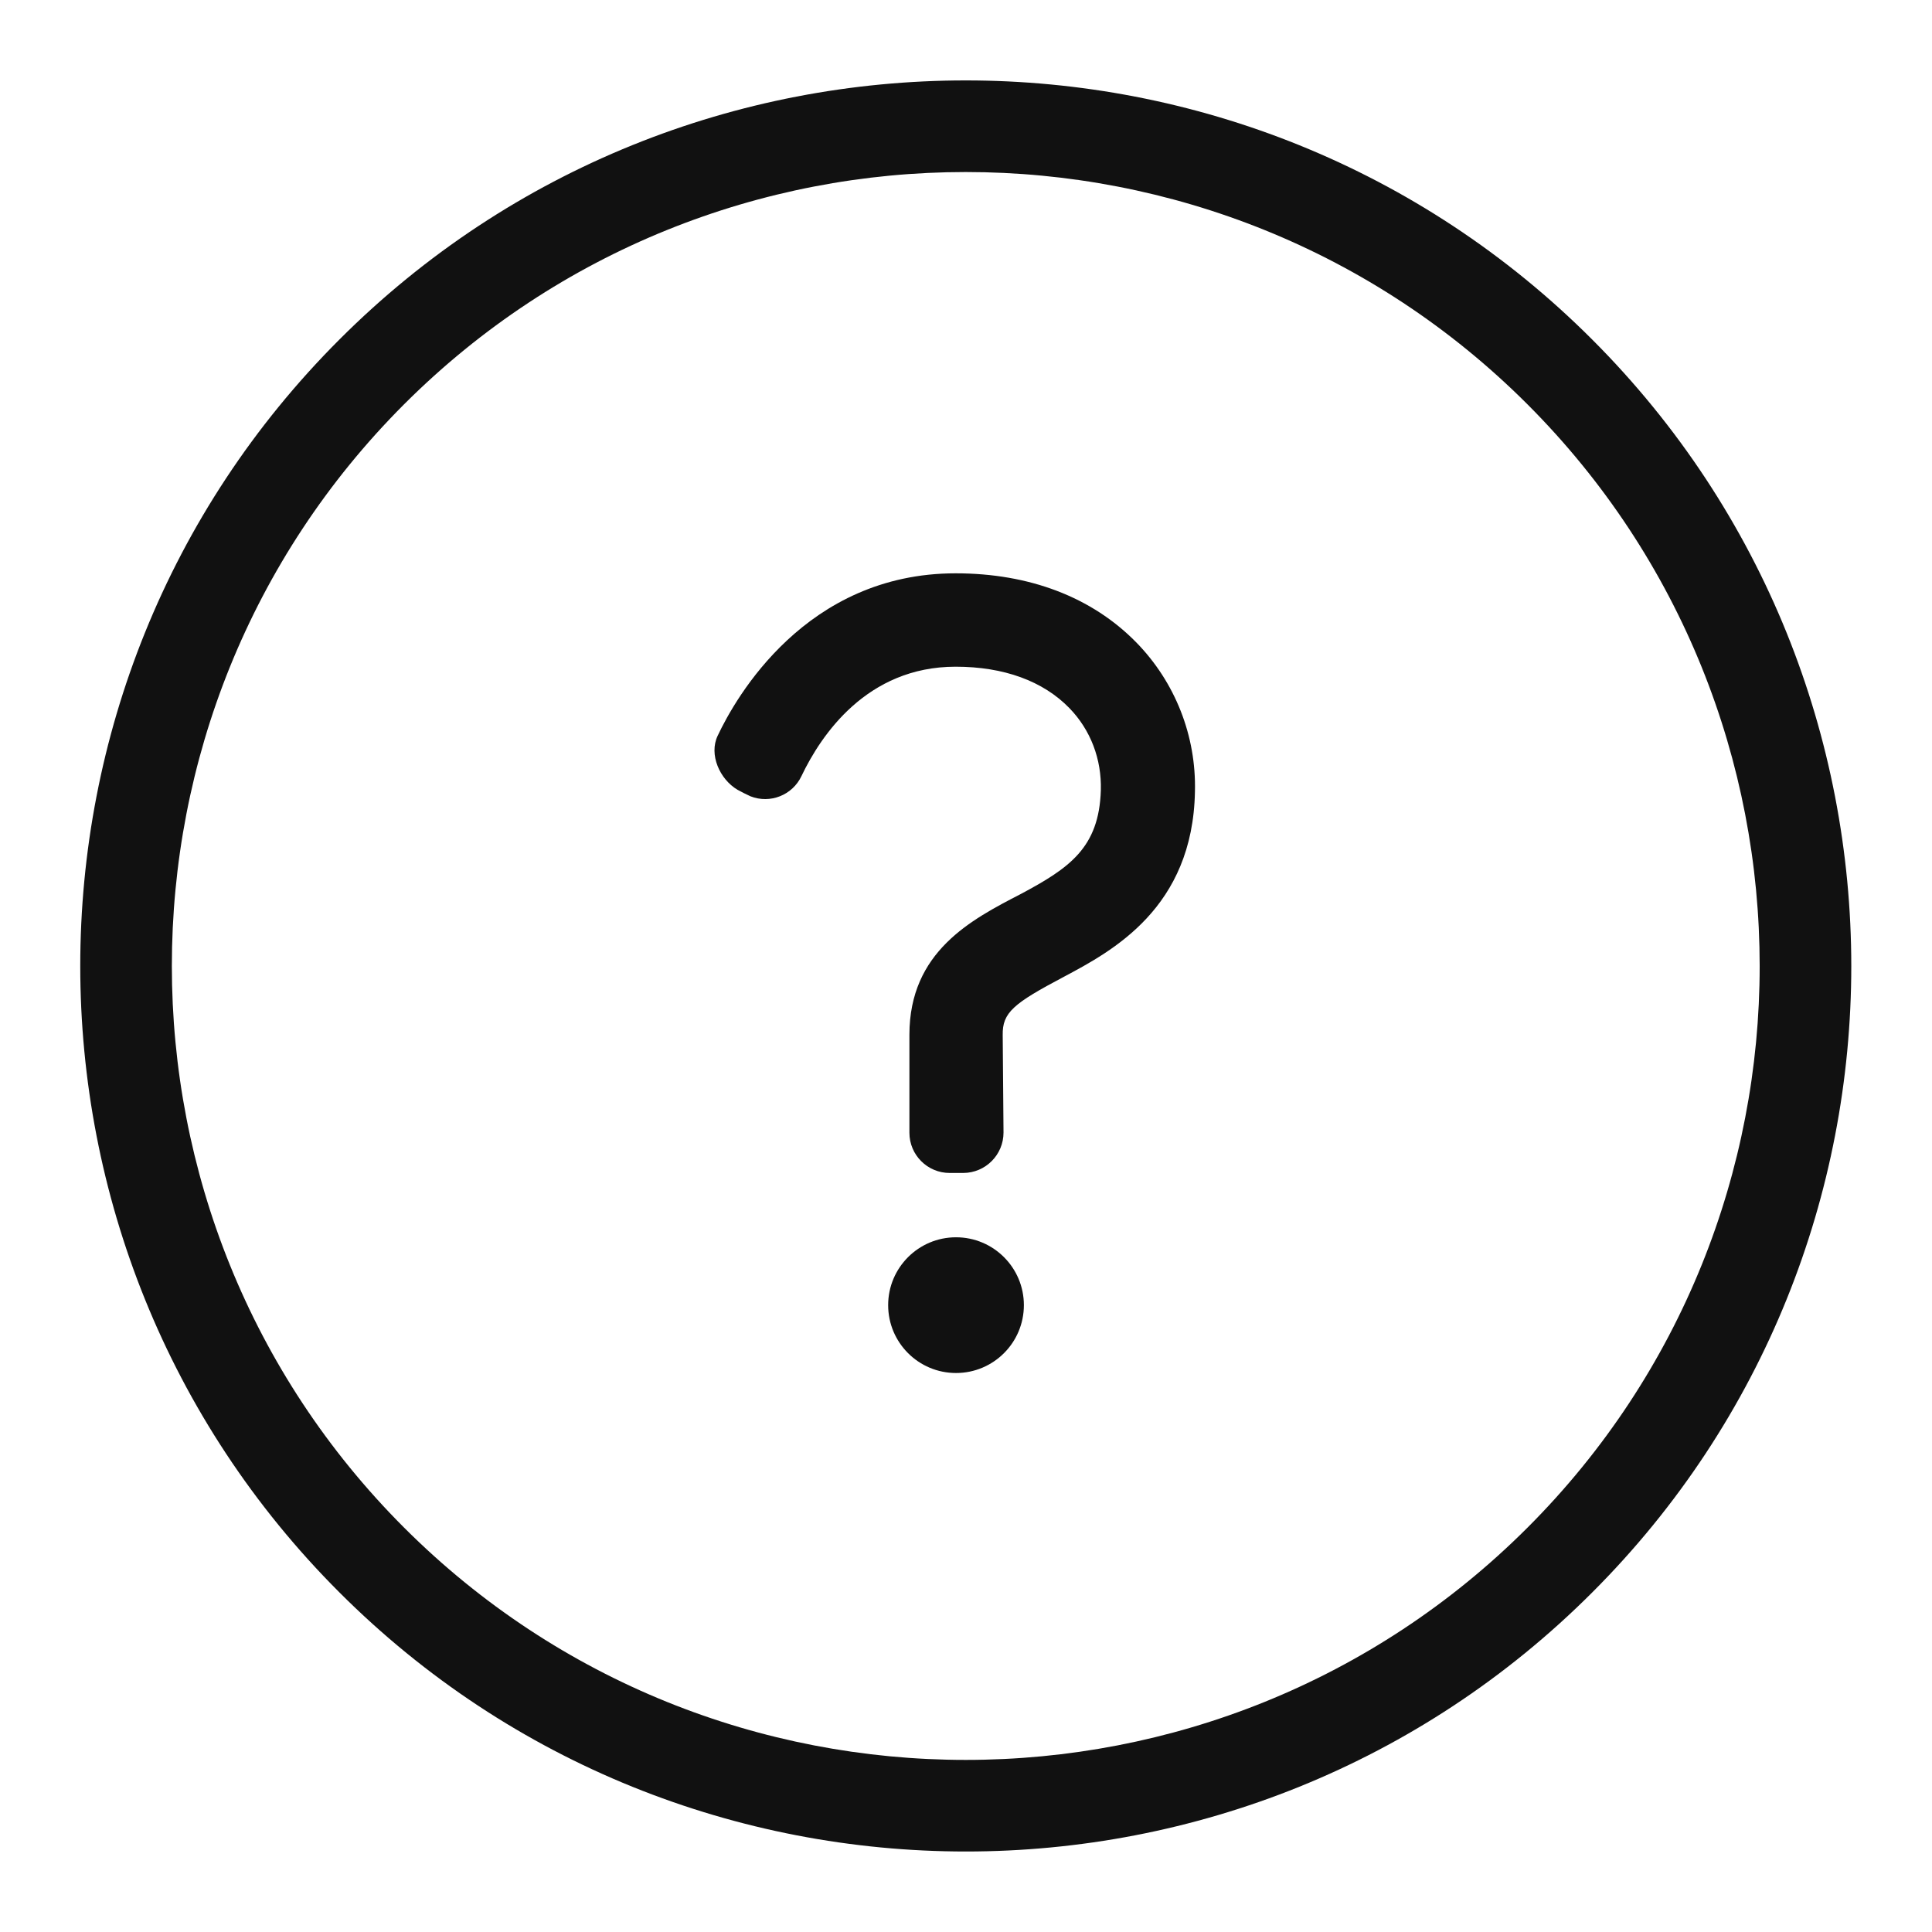
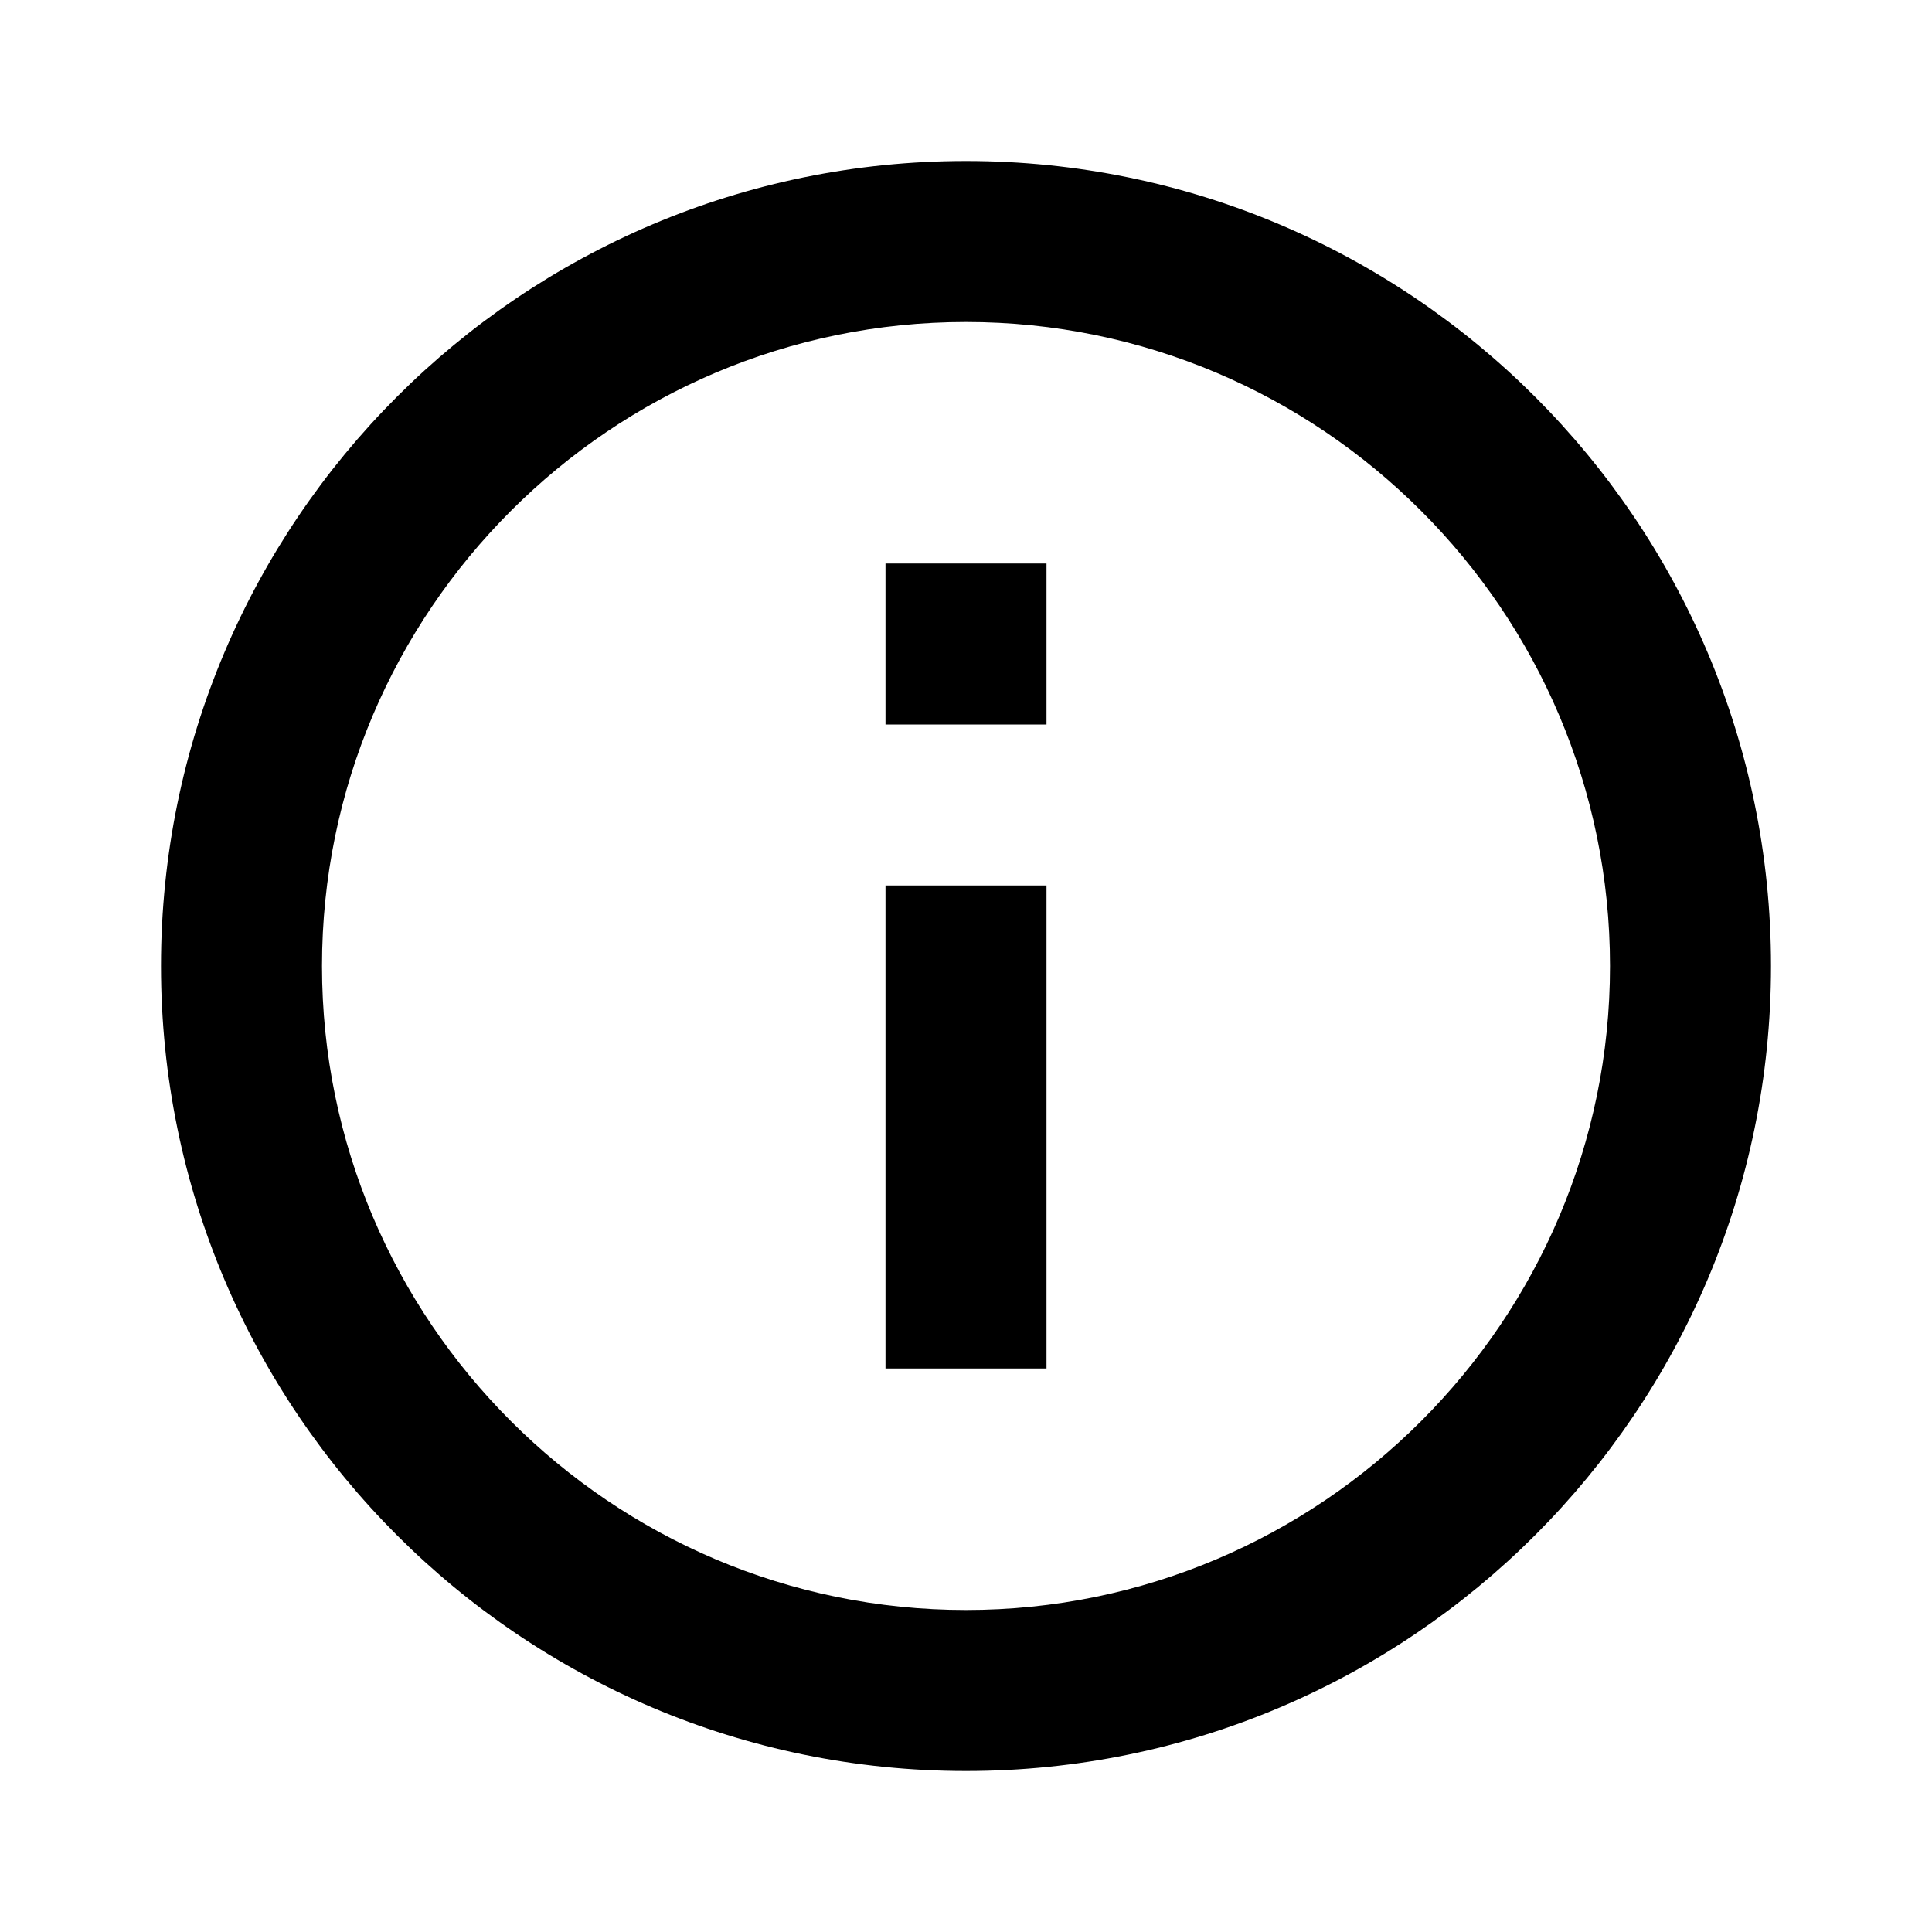
- <svg xmlns="http://www.w3.org/2000/svg" viewBox="0 0 24 24">
-   <path fill="#111" d="M19.779 4.218c-4.29-4.292-11.274-4.292-15.563 0-4.292 4.291-4.292 11.273 0 15.563C6.361 21.927 9.179 23 11.998 23s5.637-1.073 7.782-3.219c4.29-4.289 4.29-11.271-.001-15.563zm-.804 14.759c-3.849 3.847-10.106 3.847-13.955 0-3.847-3.847-3.847-10.107 0-13.955 1.924-1.923 4.451-2.885 6.977-2.885s5.054.962 6.977 2.885c3.847 3.848 3.847 10.109.001 13.955z" />
-   <path fill="#111" d="M11.871 7.122c-1.861 0-2.733 1.544-2.956 2.018-.111.233.025.54.247.671.023.014.136.071.161.081a.499.499 0 0 0 .633-.251c.242-.508.812-1.359 1.915-1.359.599 0 1.087.178 1.414.515.263.271.401.634.39 1.02-.022.715-.391.966-.993 1.288-.617.319-1.385.716-1.385 1.75v1.216a.5.5 0 0 0 .5.5h.169a.502.502 0 0 0 .5-.503l-.01-1.209c-.005-.282.134-.394.76-.725.599-.319 1.602-.853 1.628-2.301a2.557 2.557 0 0 0-.729-1.853c-.551-.562-1.327-.858-2.244-.858z" />
-   <circle fill="#111" cx="11.876" cy="16.213" r=".843" />
+ <svg xmlns="http://www.w3.org/2000/svg" fill="#000000" height="24" viewBox="0 0 24 24" width="24">
+   <path d="M0 0h24v24H0z" fill="none" />
+   <path d="M11 17h2v-6h-2v6zm1-15C6.48 2 2 6.48 2 12s4.48 10 10 10 10-4.48 10-10S17.52 2 12 2zm0 18c-4.41 0-8-3.59-8-8s3.59-8 8-8 8 3.59 8 8-3.59 8-8 8zM11 9h2V7h-2v2z" />
</svg>
